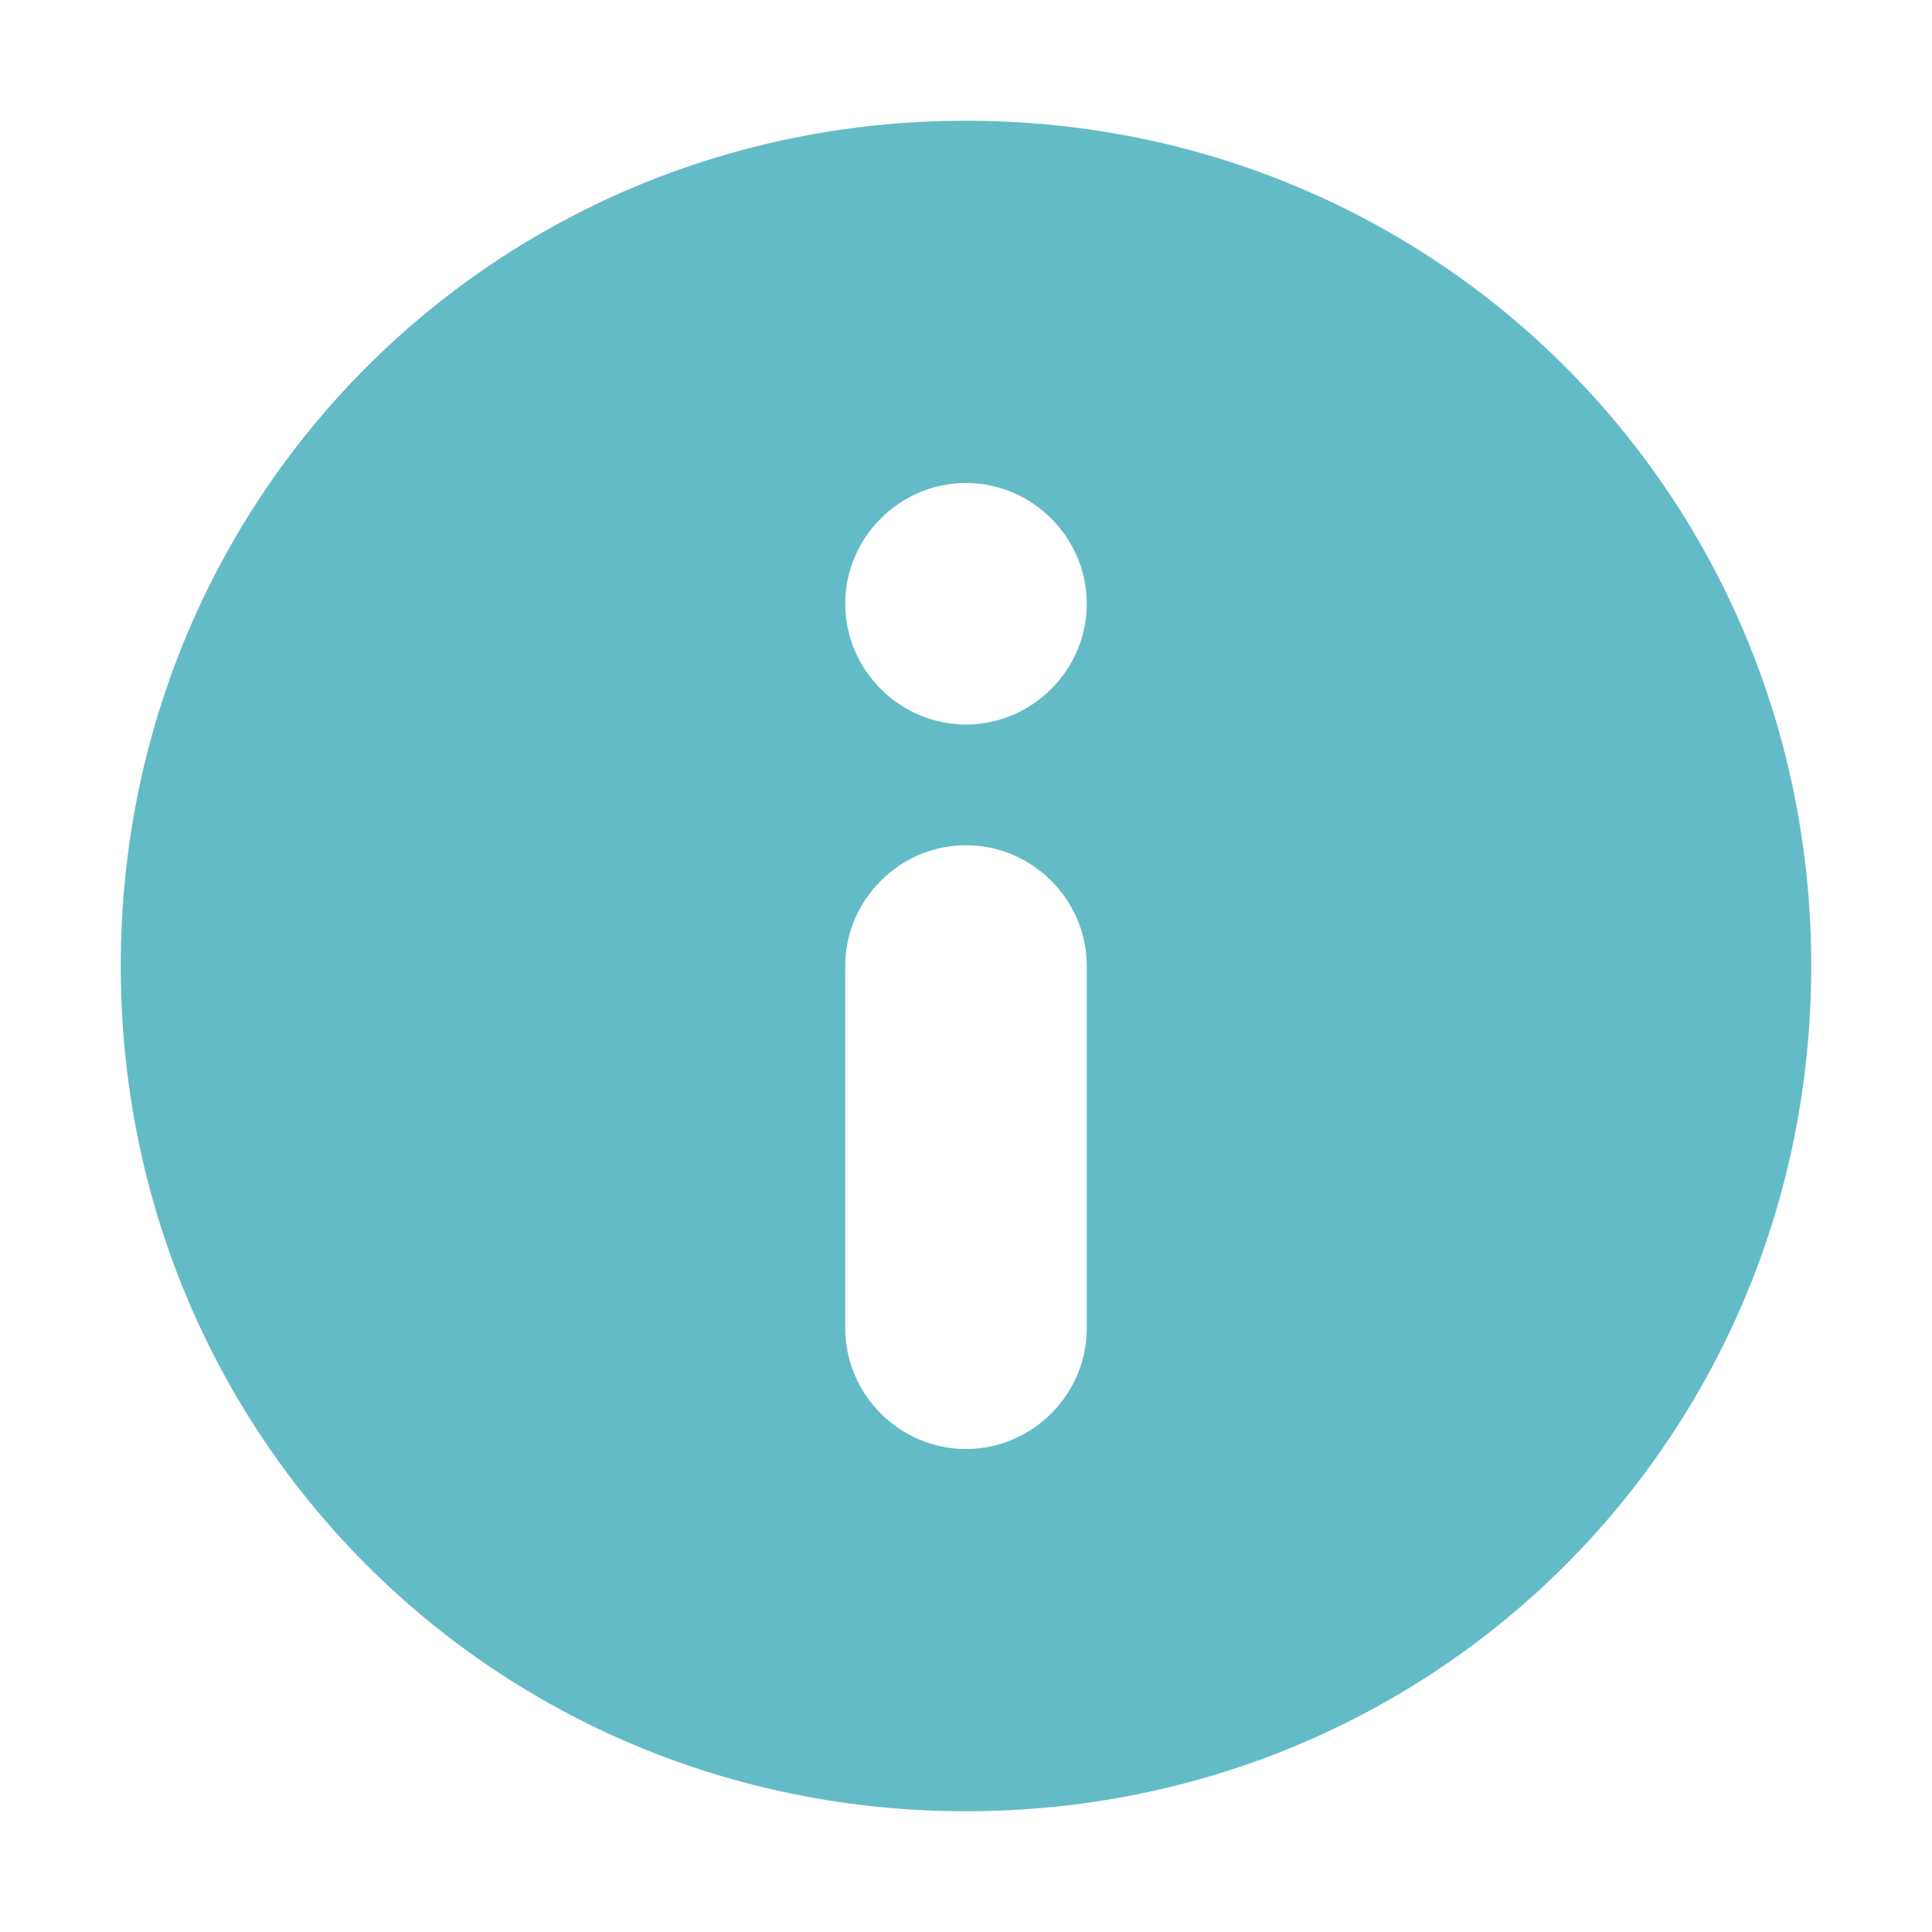
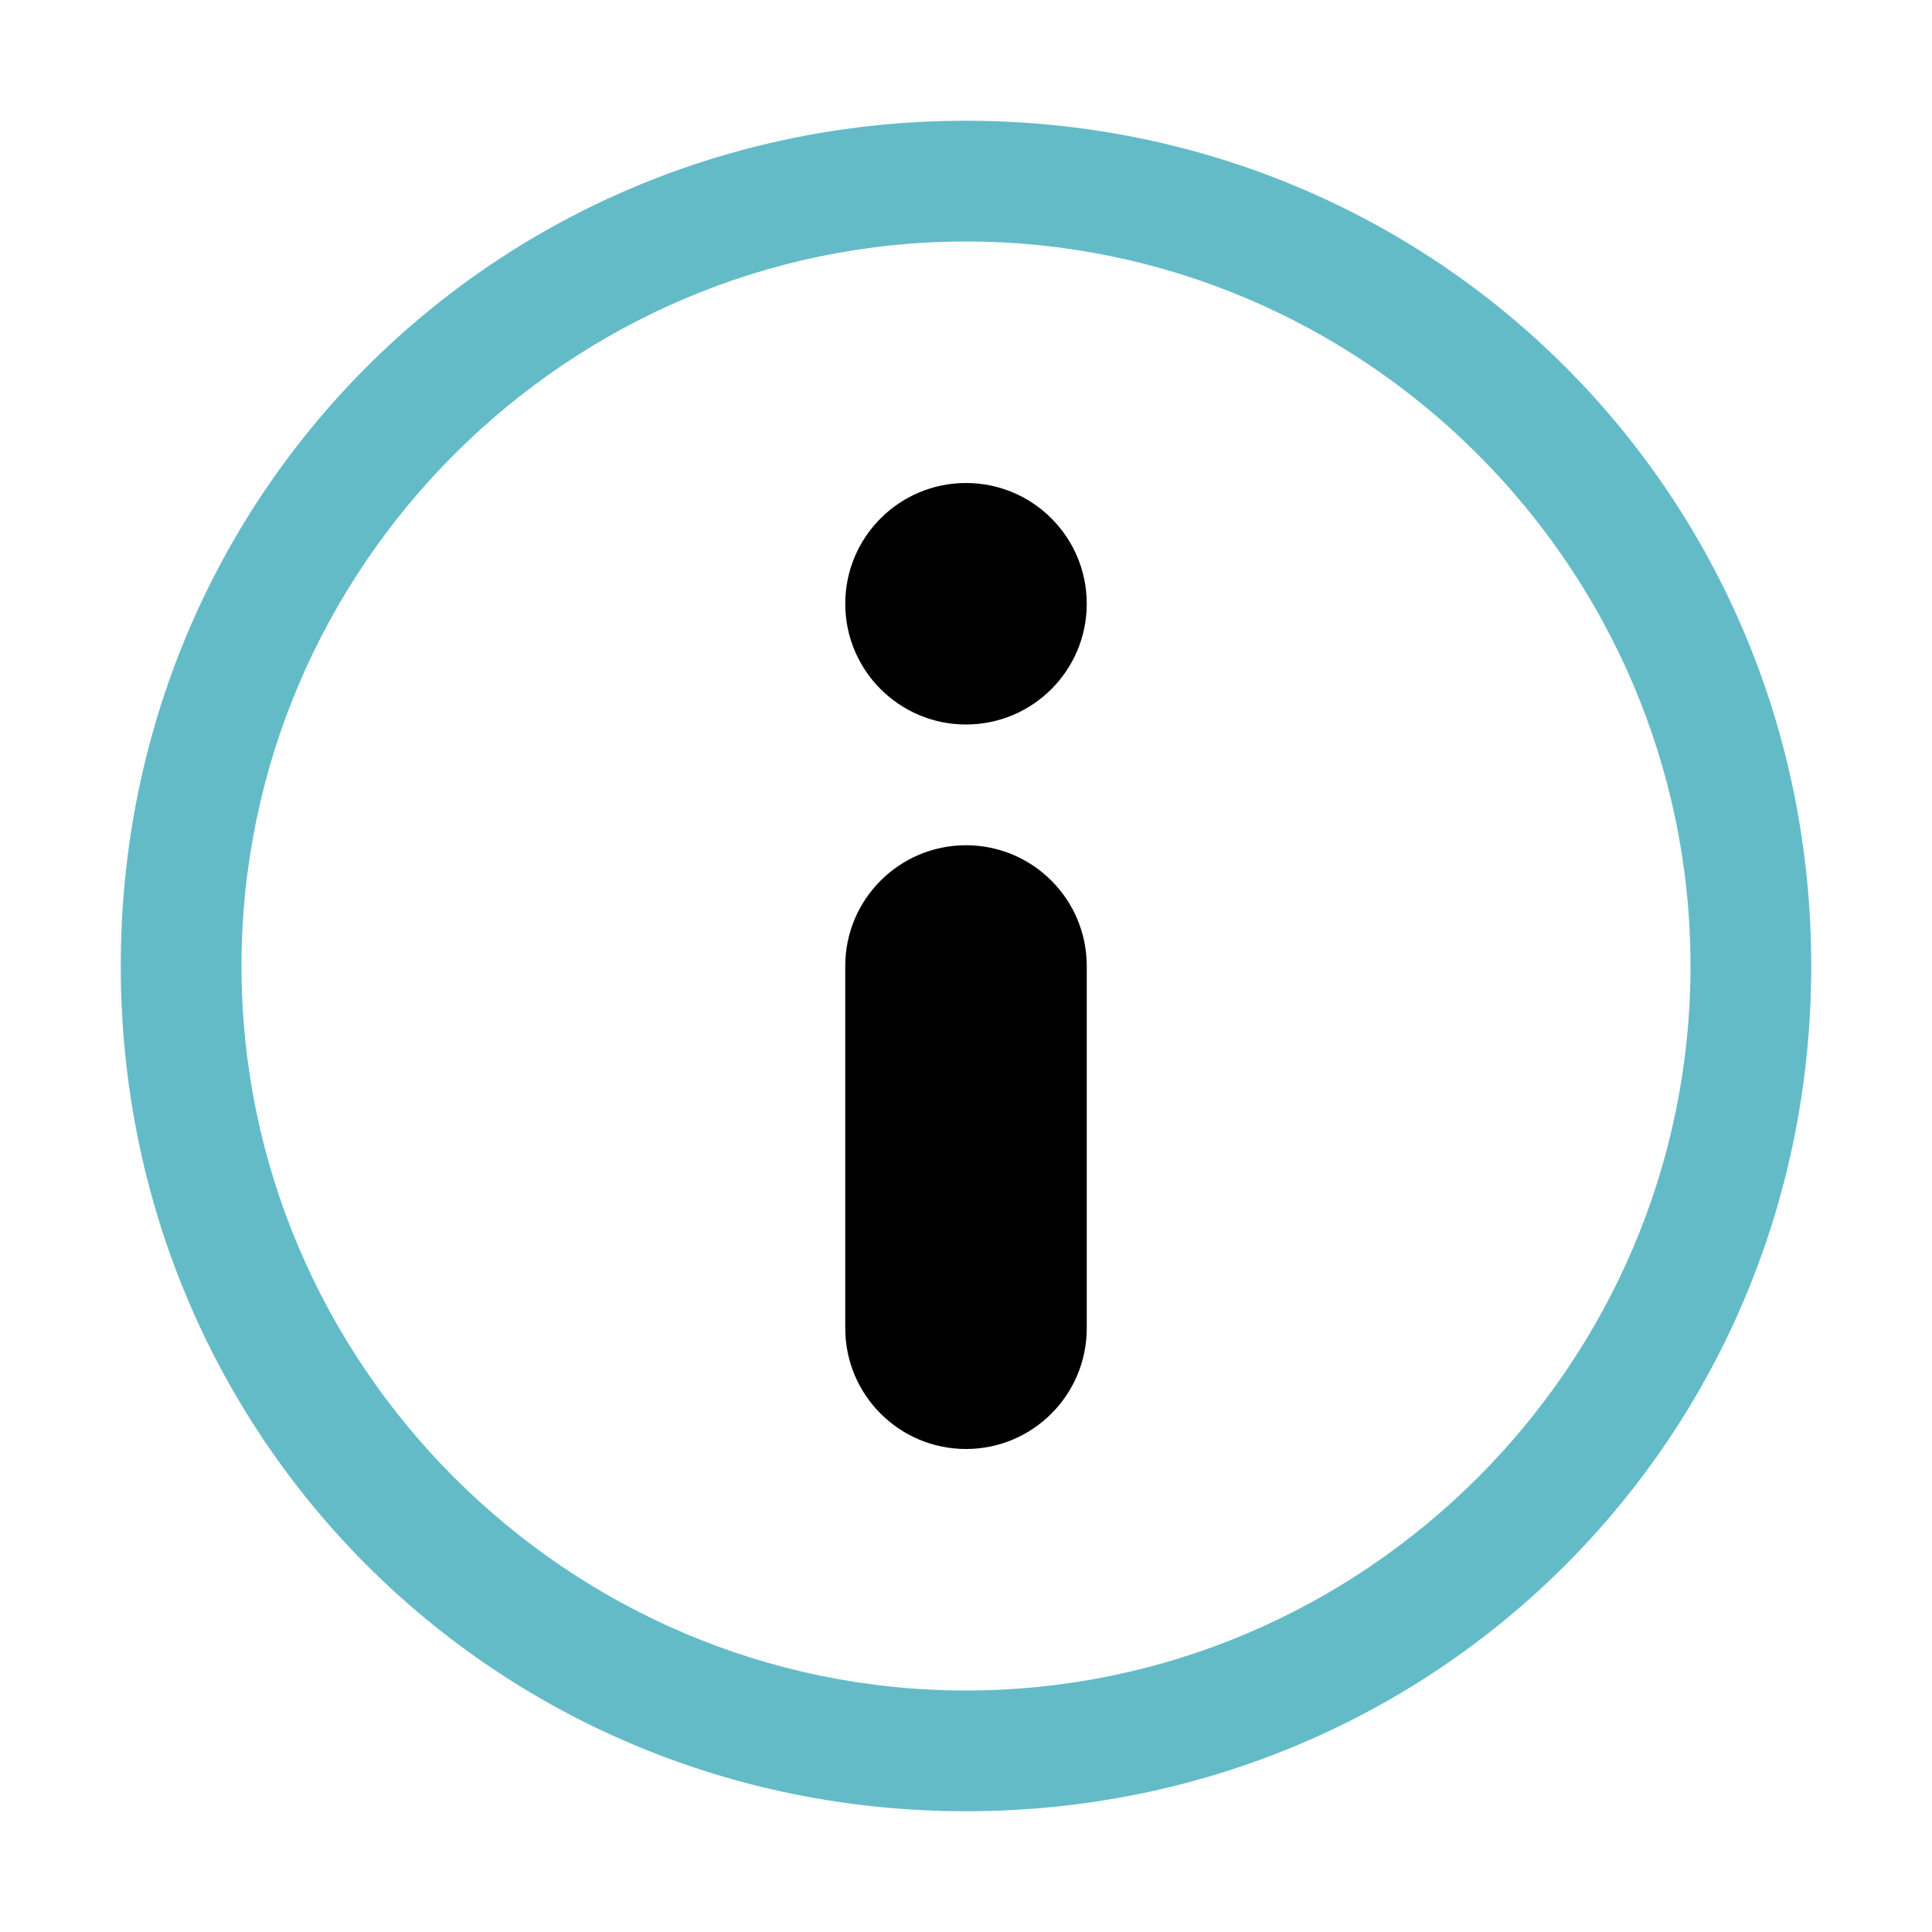
- <svg xmlns="http://www.w3.org/2000/svg" width="100%" height="100%" viewBox="0 0 16 16" version="1.1" xml:space="preserve" style="fill-rule:evenodd;clip-rule:evenodd;stroke-linejoin:round;stroke-miterlimit:2;">
-   <g>
-     <path d="M8,1C4.1,1 1,4.1 1,8C1,11.9 4.1,15 8,15C11.9,15 15,11.9 15,8C15,4.1 11.9,1 8,1ZM9,11C9,11.549 8.549,12 8,12C7.451,12 7,11.549 7,11L7,8C7,7.451 7.451,7 8,7C8.549,7 9,7.451 9,8L9,11ZM8,6C7.451,6 7,5.549 7,5C7,4.451 7.451,4 8,4C8.549,4 9,4.451 9,5C9,5.549 8.549,6 8,6Z" style="fill:rgb(100,187,200);fill-rule:nonzero;" />
+ <svg xmlns="http://www.w3.org/2000/svg" viewBox="0 0 16 16">
+   <g fill="currentColor">
+     <path fill="rgb(100,187,200)" d="M8 2c3.3 0 6 2.7 6 6s-2.7 6-6 6-6-2.7-6-6 2.7-6 6-6m0-1C4.1 1 1 4.1 1 8s3.1 7 7 7 7-3.1 7-7-3.1-7-7-7z" />
+     <path d="M7 5a1 1 0 1 1 2 0 1 1 0 1 1-2 0zM7 8a1 1 0 1 1 2 0v3a1 1 0 1 1-2 0V8z" />
  </g>
</svg>
